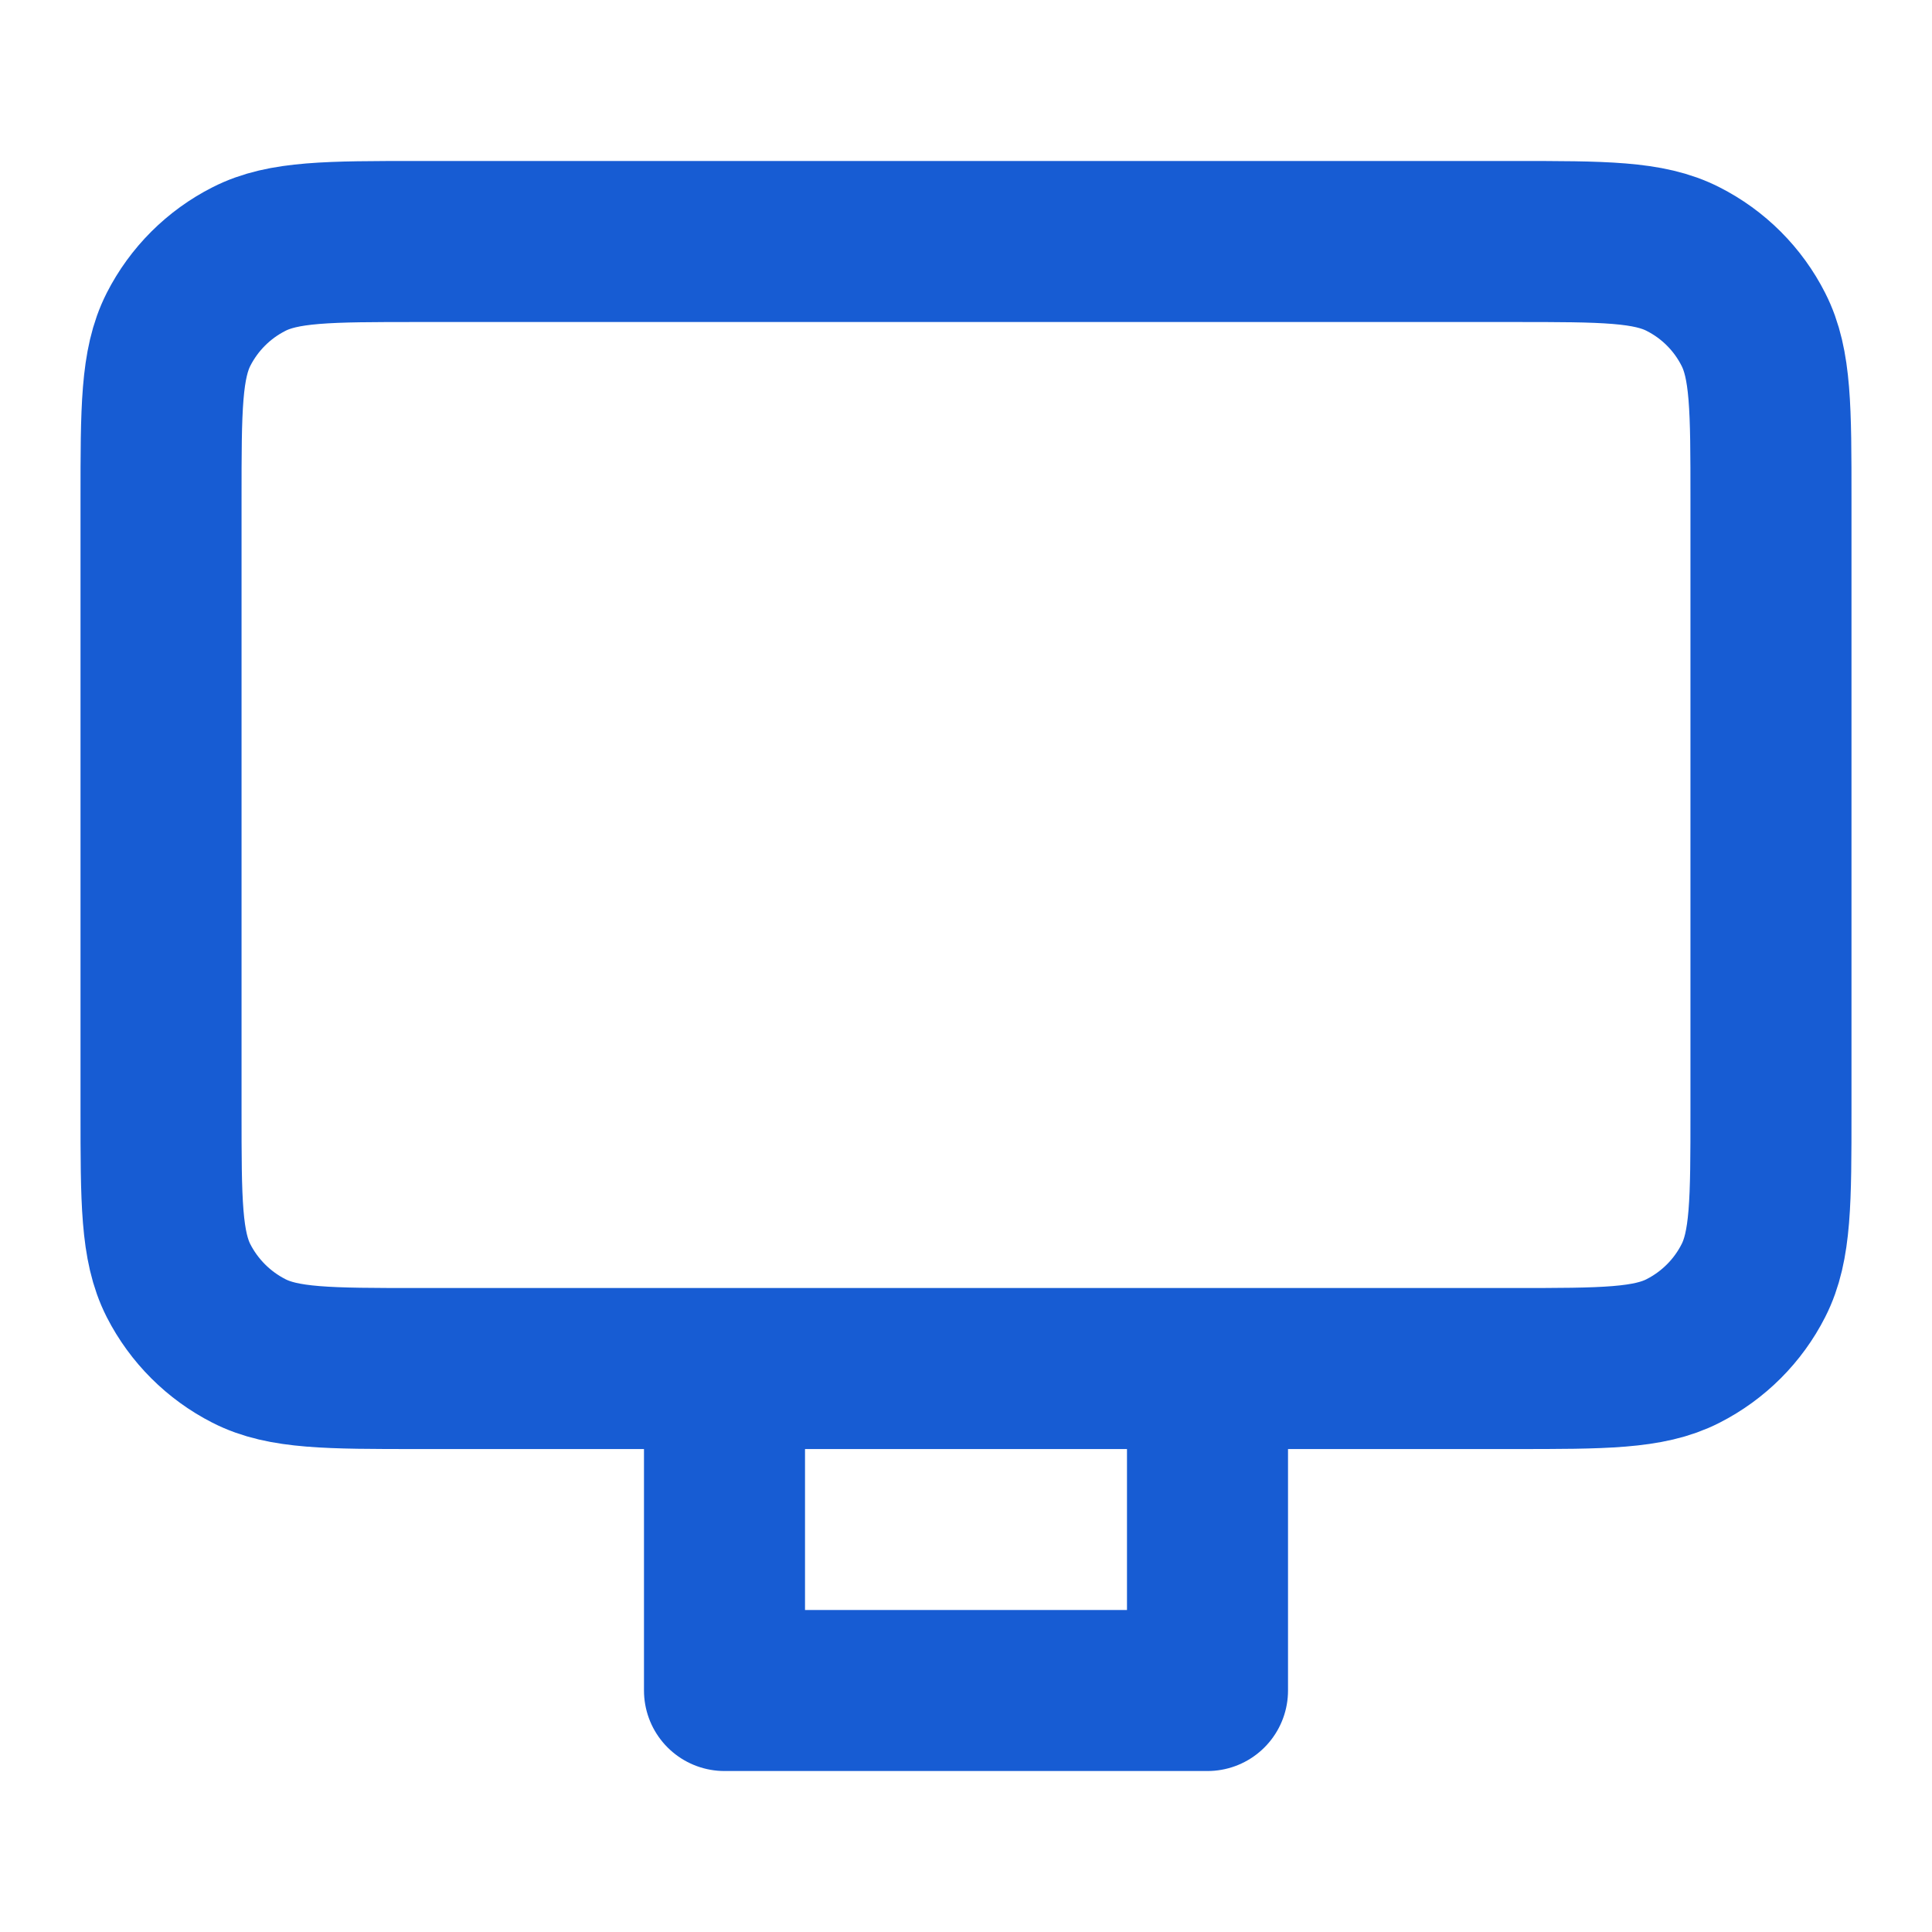
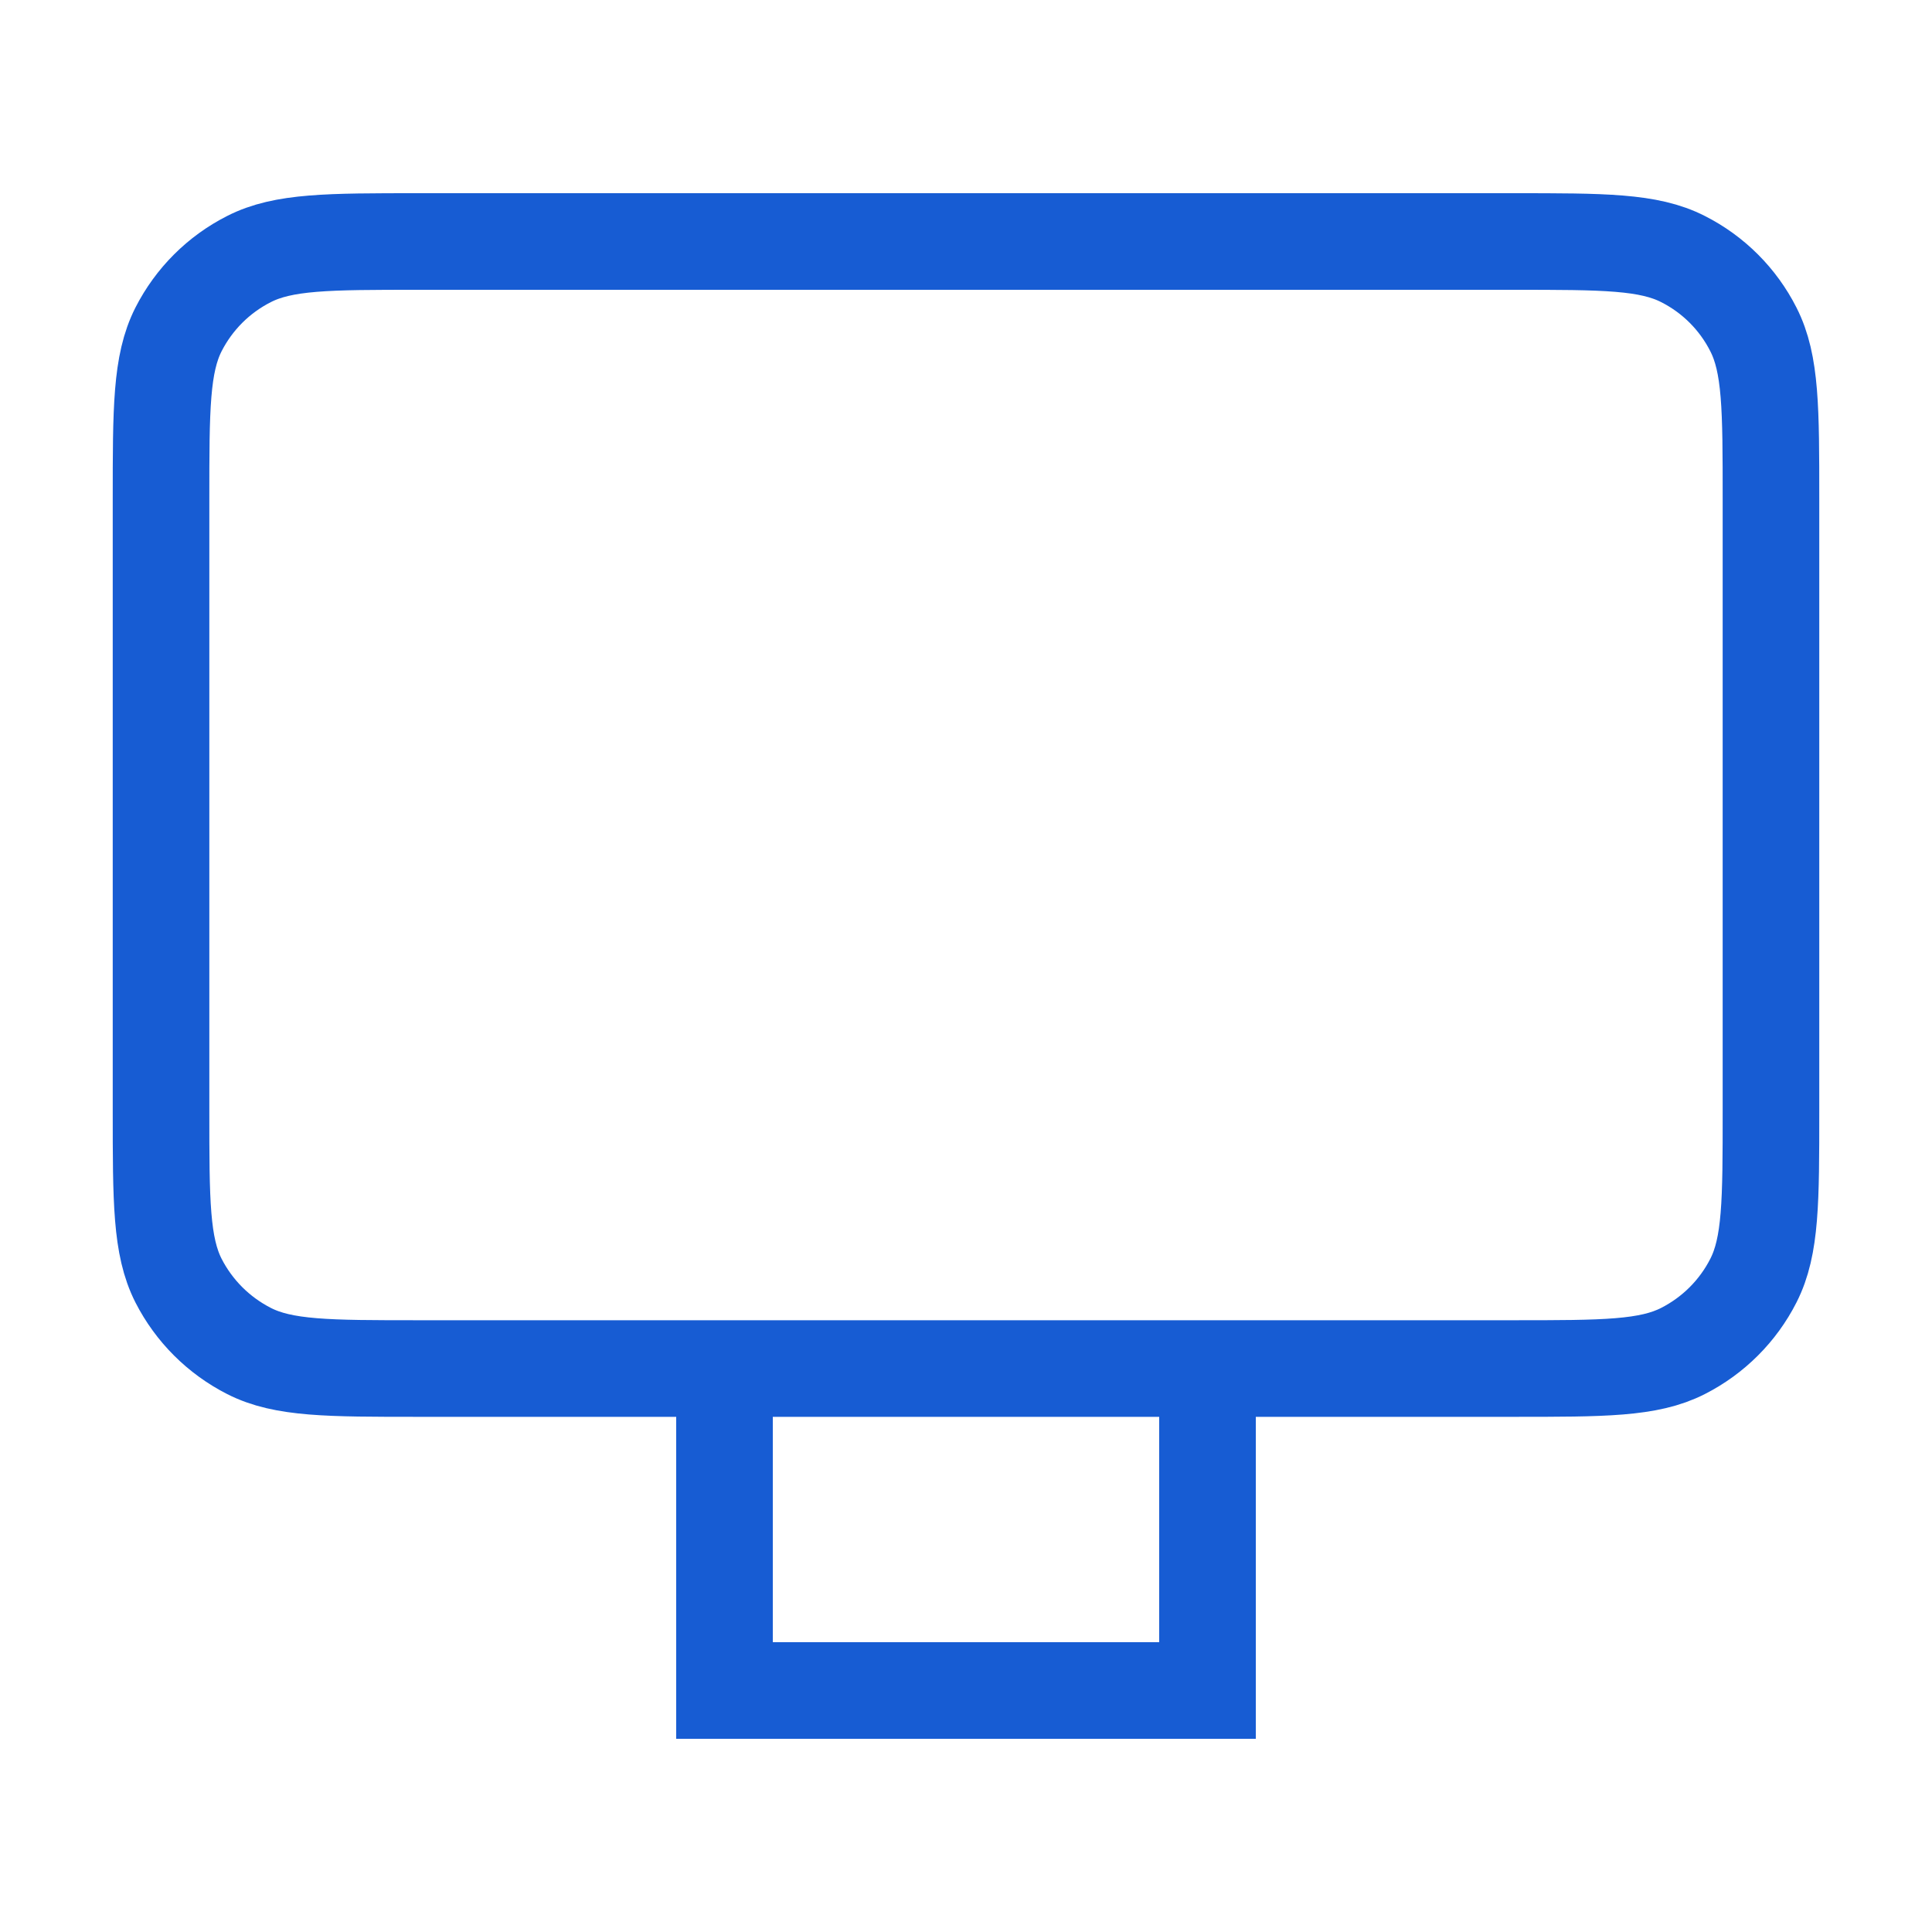
<svg xmlns="http://www.w3.org/2000/svg" width="20" height="20" viewBox="0 0 20 20" fill="none">
-   <path d="M12.5 14.167V17.5H7.5V14.167M4.333 14.167H15.666C16.6 14.167 17.067 14.167 17.423 13.985C17.737 13.825 17.992 13.57 18.151 13.257C18.333 12.9 18.333 12.433 18.333 11.5V5.167C18.333 4.233 18.333 3.767 18.151 3.41C17.992 3.096 17.737 2.841 17.423 2.682C17.067 2.5 16.6 2.5 15.666 2.5H4.333C3.4 2.5 2.933 2.5 2.577 2.682C2.263 2.841 2.008 3.096 1.848 3.41C1.667 3.767 1.667 4.233 1.667 5.167V11.5C1.667 12.433 1.667 12.9 1.848 13.257C2.008 13.57 2.263 13.825 2.577 13.985C2.933 14.167 3.4 14.167 4.333 14.167Z" stroke="#175CD3" stroke-width="1.667" stroke-linecap="round" stroke-linejoin="round" />
+   <path d="M12.5 14.167V17.5H7.5V14.167M4.333 14.167H15.666C16.6 14.167 17.067 14.167 17.423 13.985C17.737 13.825 17.992 13.57 18.151 13.257C18.333 12.9 18.333 12.433 18.333 11.5V5.167C18.333 4.233 18.333 3.767 18.151 3.41C17.992 3.096 17.737 2.841 17.423 2.682C17.067 2.5 16.6 2.5 15.666 2.5H4.333C3.4 2.5 2.933 2.5 2.577 2.682C2.263 2.841 2.008 3.096 1.848 3.41C1.667 3.767 1.667 4.233 1.667 5.167V11.5C1.667 12.433 1.667 12.9 1.848 13.257C2.008 13.57 2.263 13.825 2.577 13.985C2.933 14.167 3.4 14.167 4.333 14.167Z" stroke="#175CD3" strokeWidth="1.667" stroke-linecap="round" strokeLinejoin="round" />
</svg>
